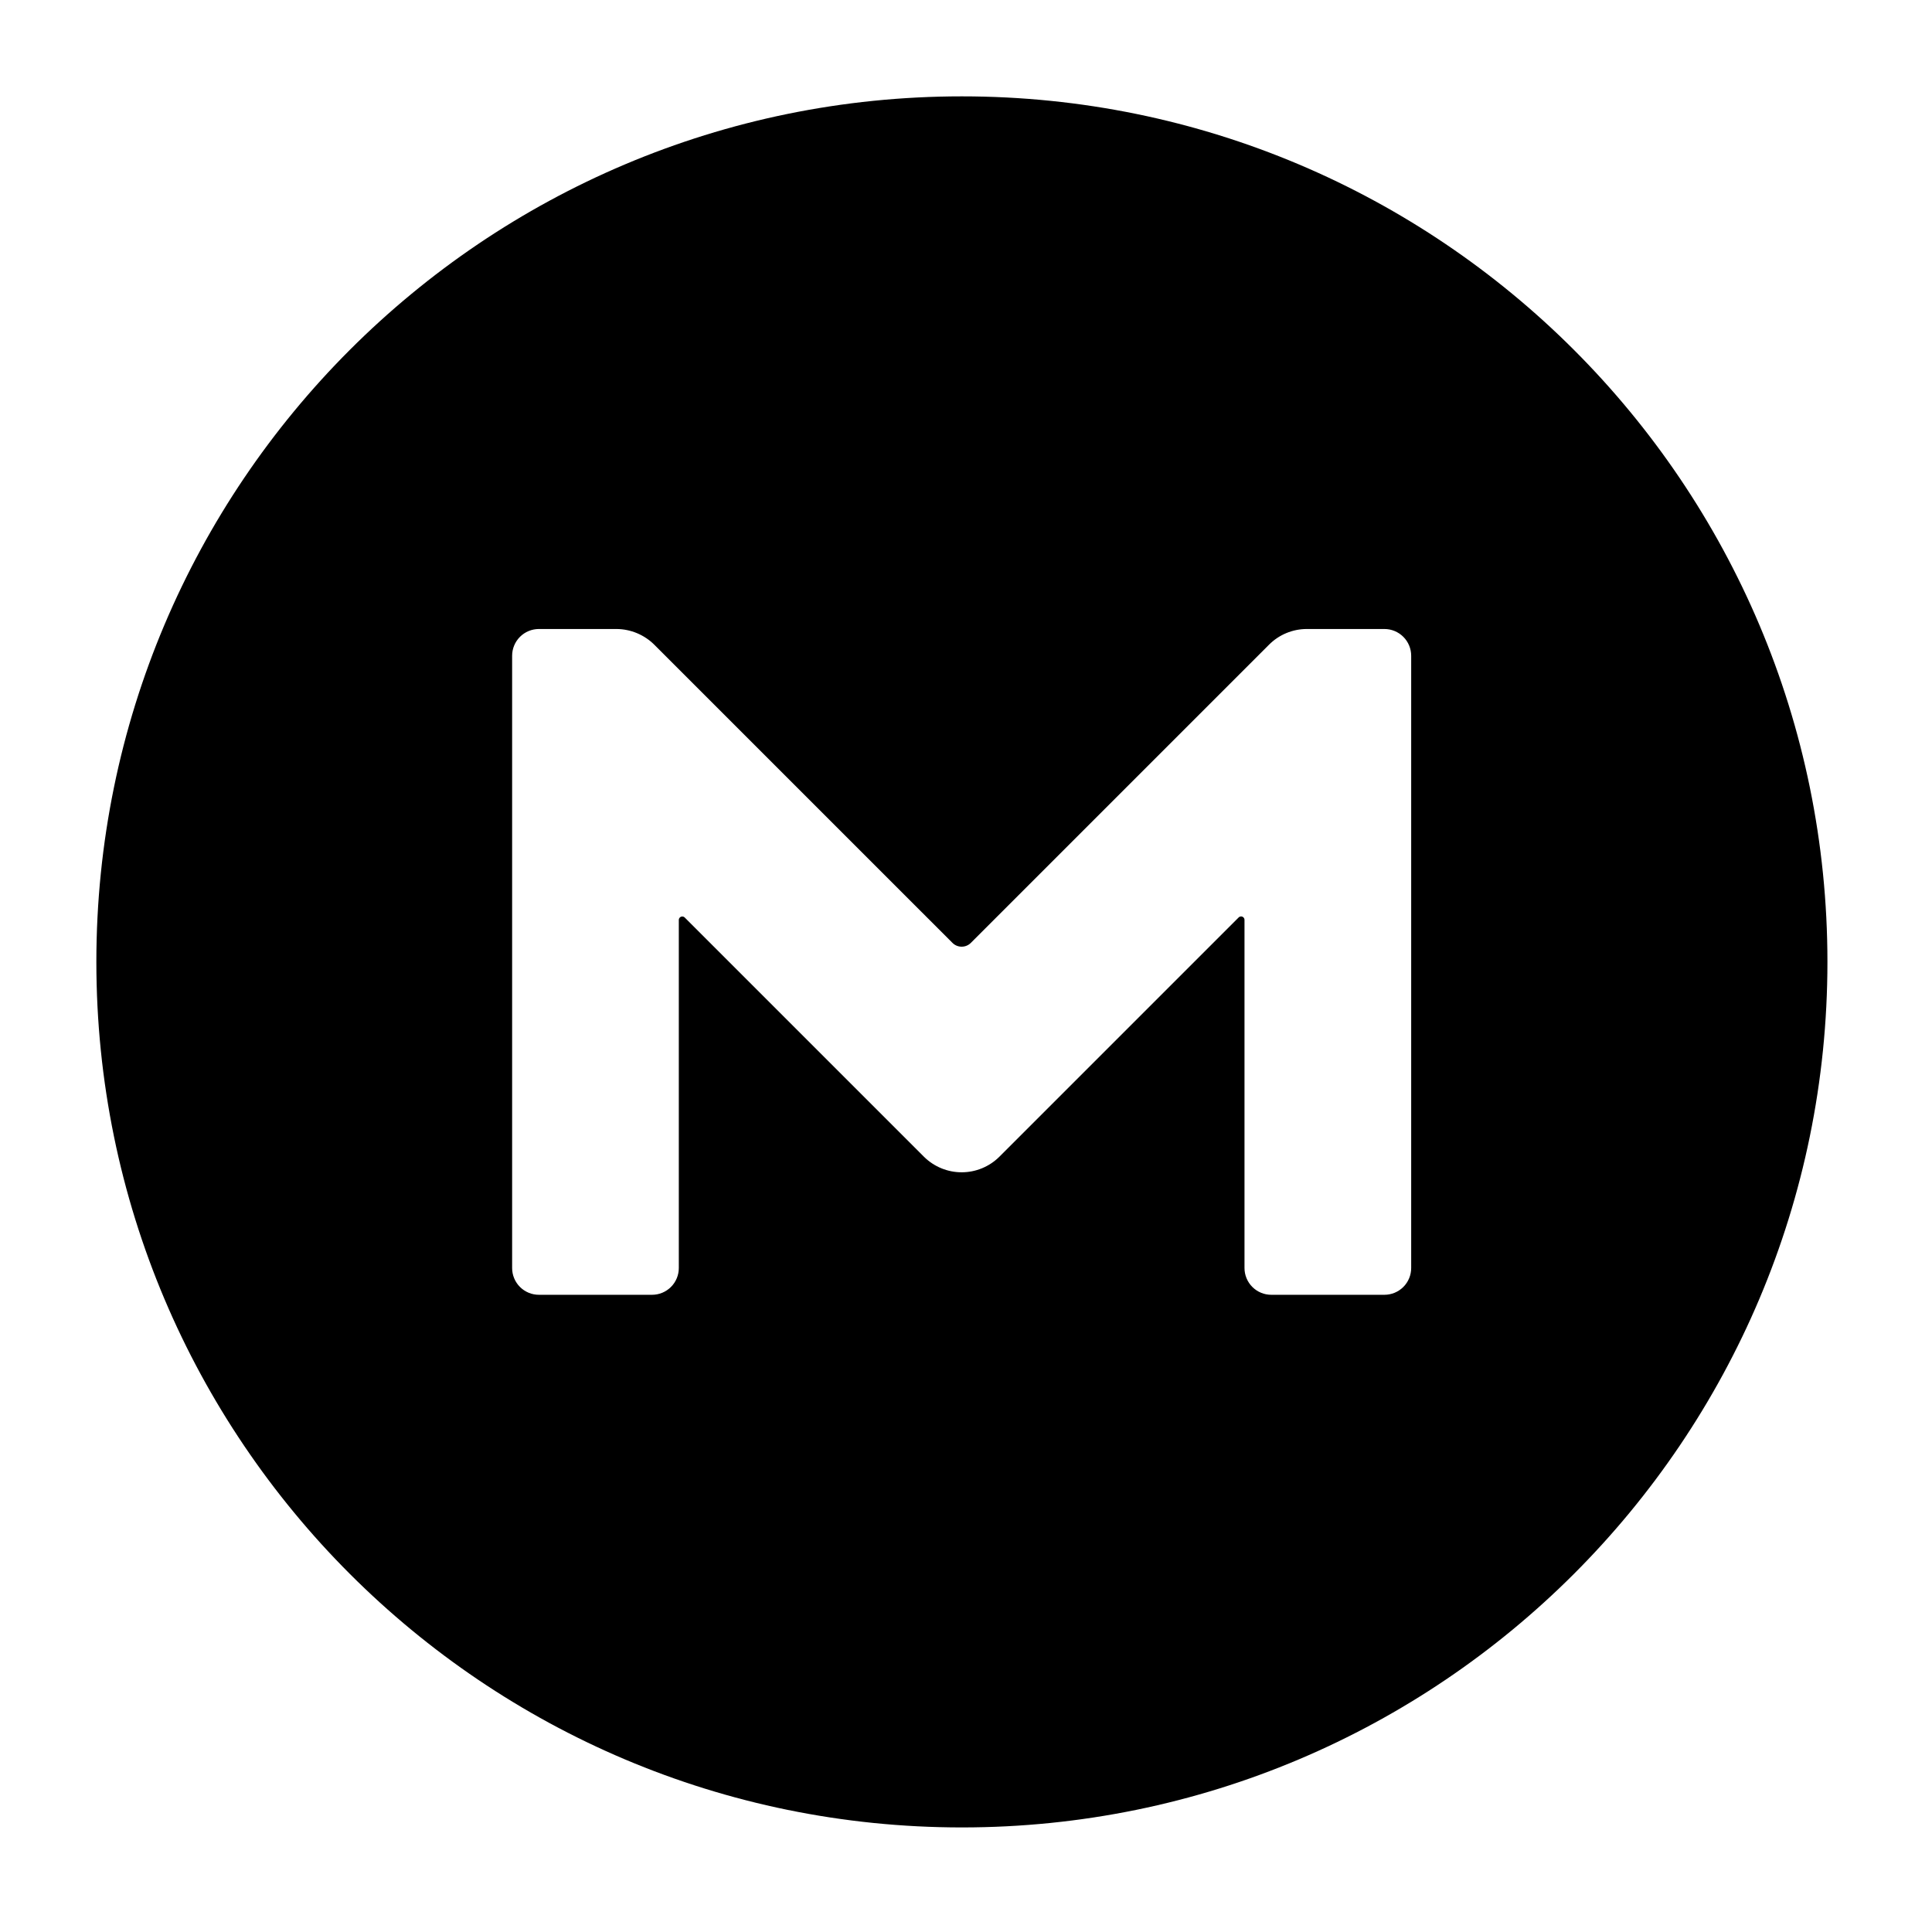
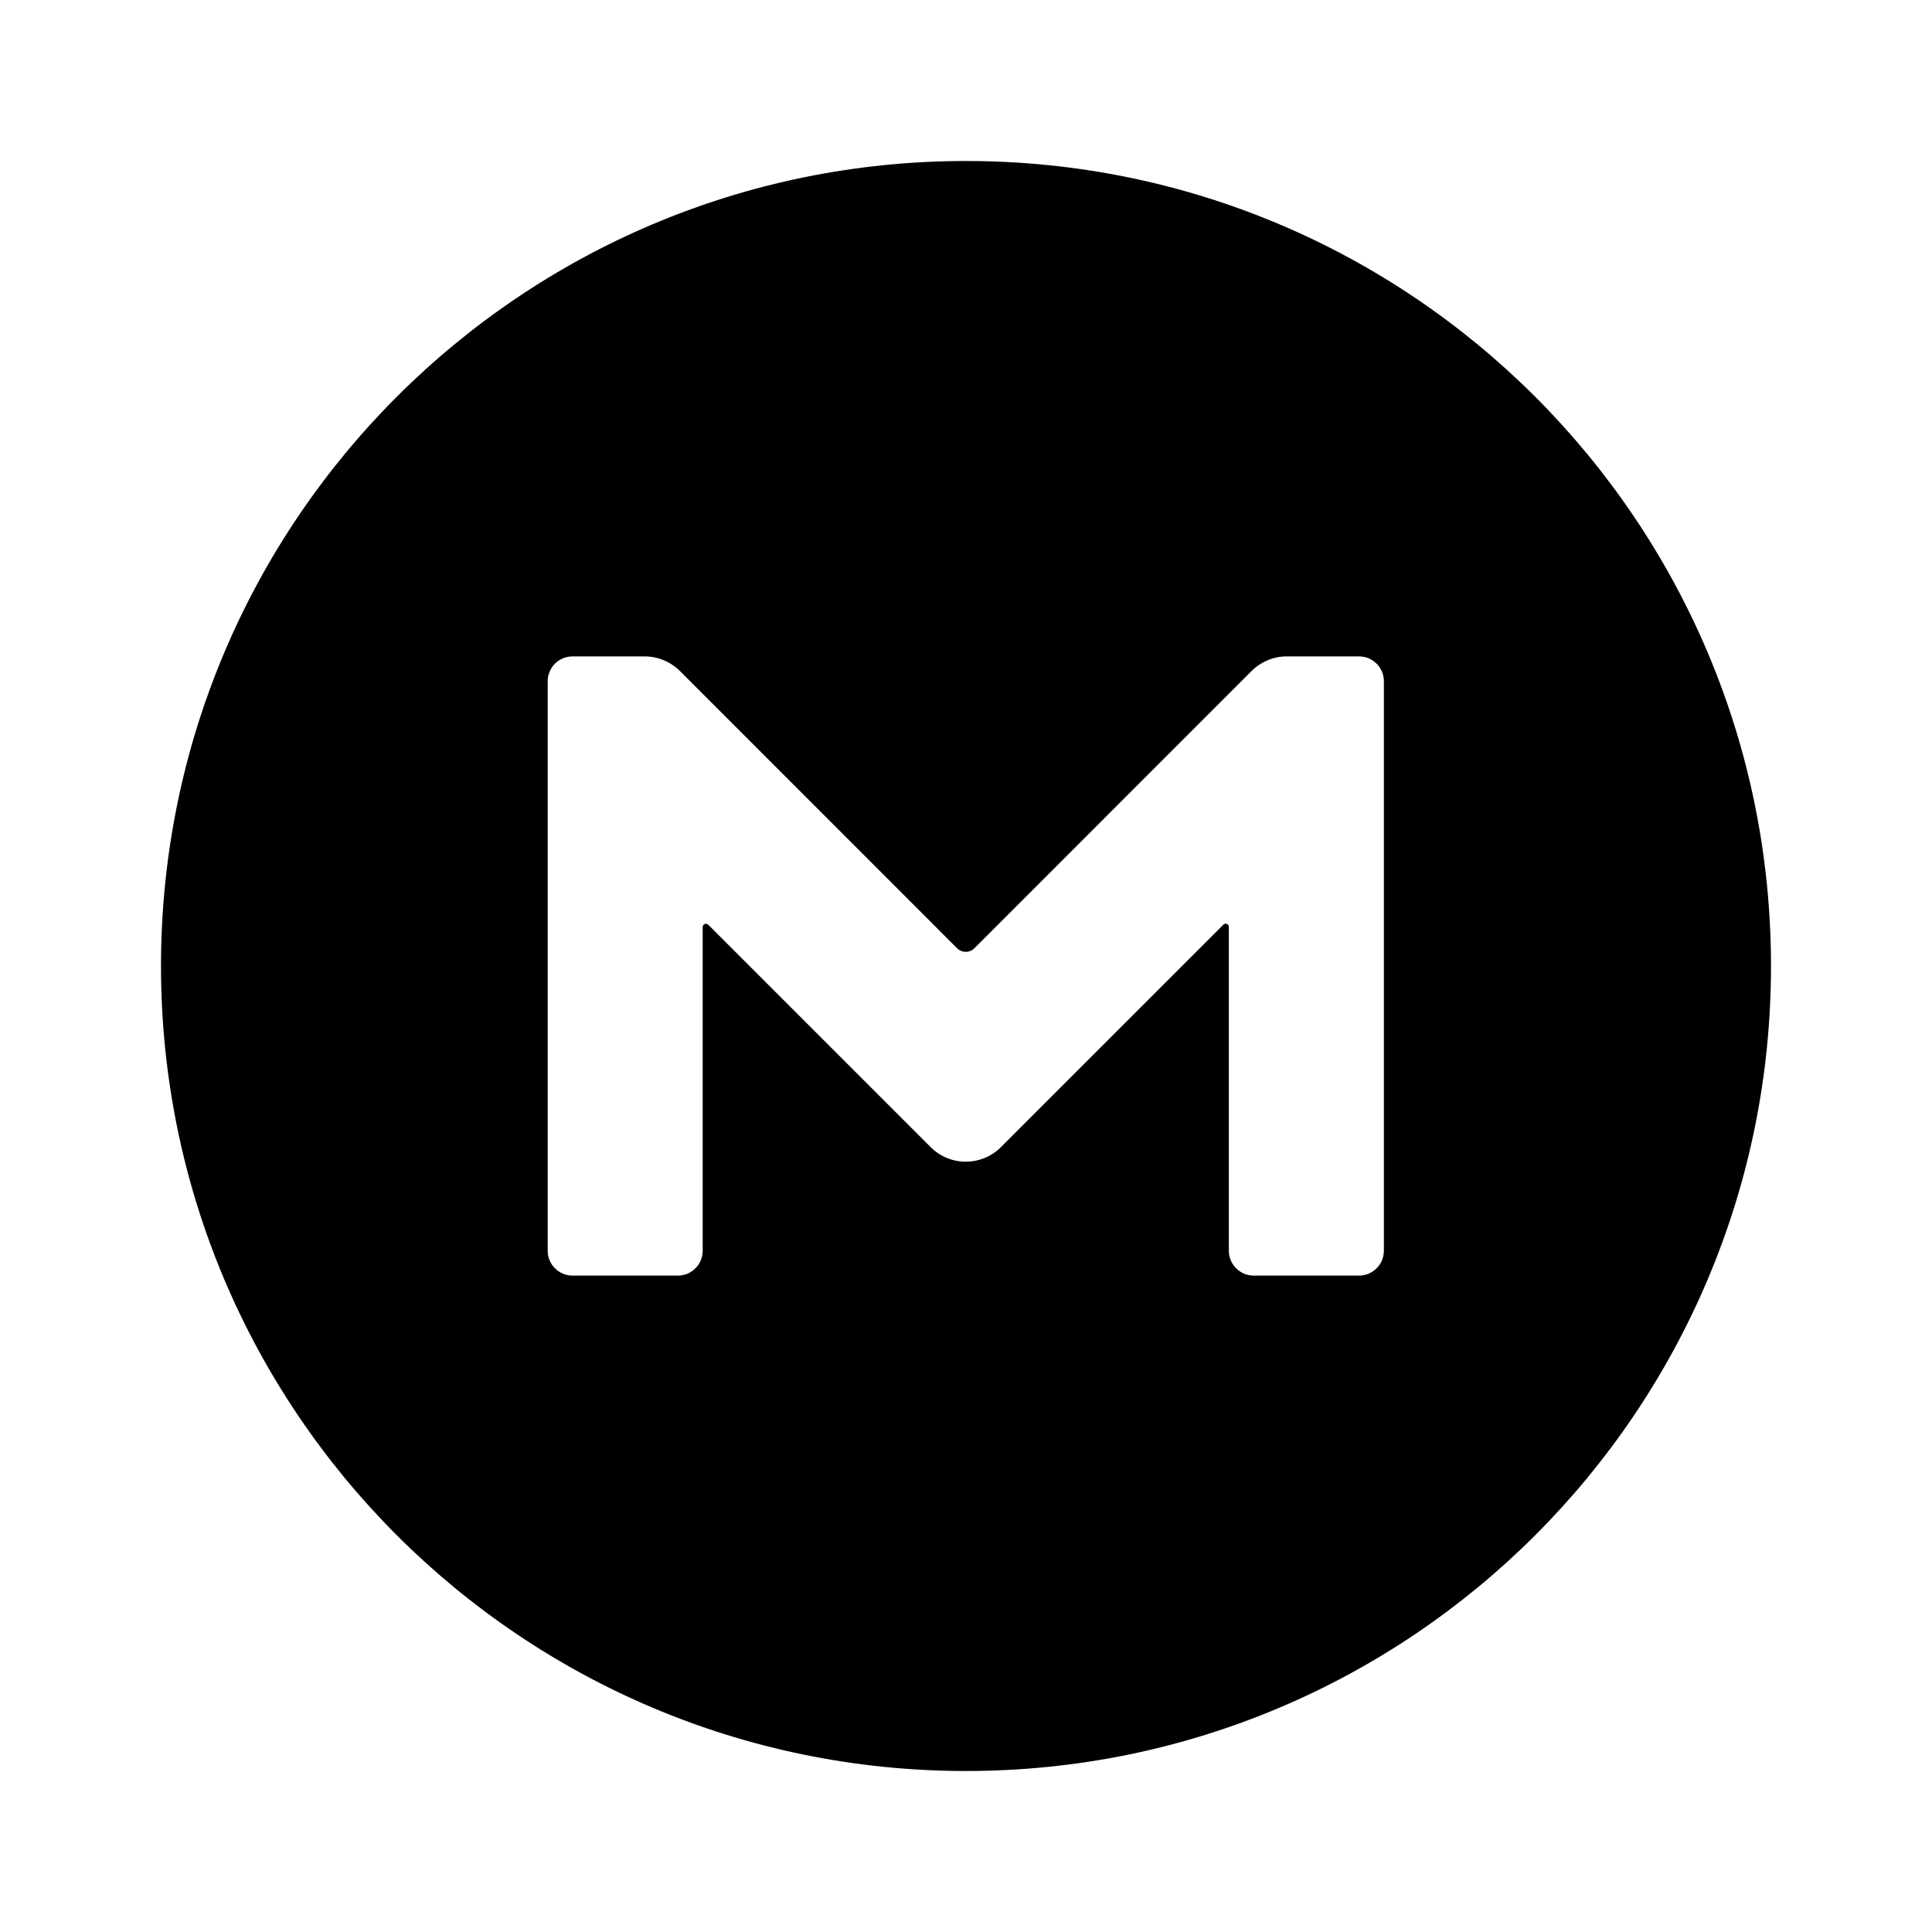
- <svg xmlns="http://www.w3.org/2000/svg" height="24px" viewBox="0 0 24 24" width="24px" fill="currentColor">
-   <g transform="scale(0.042) translate(28.5, 28.5)">
-     <path d="M256 0C114.612 0 0 114.612 0 256C0 397.388 114.612 512 256 512C397.388 512 512 397.388 512 256C512 114.612 397.388 0 256 0ZM388.887 346.528C388.889 347.57 388.685 348.603 388.287 349.566C387.889 350.529 387.305 351.405 386.568 352.142C385.831 352.879 384.956 353.463 383.992 353.861C383.029 354.259 381.997 354.463 380.954 354.462H347.52C346.478 354.463 345.445 354.259 344.482 353.861C343.519 353.463 342.643 352.879 341.906 352.142C341.169 351.405 340.585 350.53 340.187 349.566C339.789 348.603 339.585 347.57 339.586 346.528V243.533C339.58 243.339 339.518 243.15 339.408 242.99C339.298 242.83 339.144 242.706 338.964 242.631C338.785 242.556 338.588 242.535 338.397 242.569C338.205 242.603 338.028 242.692 337.886 242.825L267.05 313.66C264.089 316.587 260.093 318.229 255.929 318.229C251.765 318.229 247.769 316.587 244.808 313.66L173.973 242.825C173.828 242.698 173.651 242.615 173.462 242.584C173.273 242.553 173.079 242.576 172.902 242.65C172.725 242.724 172.572 242.845 172.461 243.002C172.349 243.158 172.284 243.342 172.272 243.533V346.527C172.274 347.57 172.07 348.602 171.672 349.566C171.274 350.529 170.69 351.404 169.953 352.141C169.216 352.879 168.34 353.463 167.377 353.861C166.414 354.259 165.381 354.463 164.339 354.462H130.905C129.862 354.463 128.83 354.259 127.866 353.861C126.903 353.463 126.028 352.879 125.291 352.142C124.554 351.405 123.969 350.53 123.571 349.566C123.173 348.603 122.969 347.57 122.971 346.528V165.472C122.969 164.43 123.173 163.397 123.571 162.434C123.969 161.471 124.554 160.595 125.291 159.858C126.028 159.121 126.903 158.537 127.866 158.139C128.829 157.741 129.862 157.537 130.904 157.538H153.855C158.054 157.568 162.074 159.247 165.047 162.214L253.167 250.333C253.526 250.703 253.955 250.997 254.43 251.198C254.904 251.399 255.414 251.502 255.929 251.502C256.445 251.502 256.955 251.399 257.429 251.198C257.904 250.997 258.333 250.703 258.692 250.333L346.811 162.213C348.276 160.733 350.019 159.558 351.94 158.756C353.861 157.954 355.922 157.54 358.003 157.539H380.954C381.997 157.537 383.029 157.741 383.992 158.139C384.955 158.537 385.831 159.122 386.568 159.859C387.305 160.596 387.889 161.471 388.287 162.434C388.685 163.397 388.889 164.43 388.887 165.472V346.528Z" />
-   </g>
+ <svg xmlns="http://www.w3.org/2000/svg" width="24" height="24" viewBox="0 0 24 24">
+   <path d="M12 2C6.477 2 2 6.477 2 12C2 17.523 6.477 22 12 22C17.523 22 22 17.523 22 12C22 6.477 17.523 2 12 2ZM17.191 15.536C17.191 15.577 17.183 15.617 17.168 15.655C17.152 15.693 17.129 15.727 17.1 15.755C17.072 15.784 17.037 15.807 17 15.823C16.962 15.838 16.922 15.846 16.881 15.846H15.575C15.534 15.846 15.494 15.838 15.456 15.823C15.419 15.807 15.384 15.784 15.356 15.755C15.327 15.727 15.304 15.693 15.289 15.655C15.273 15.617 15.265 15.577 15.265 15.536V11.513C15.265 11.505 15.262 11.498 15.258 11.492C15.254 11.486 15.248 11.481 15.241 11.478C15.234 11.475 15.226 11.474 15.219 11.475C15.211 11.477 15.204 11.48 15.199 11.485L12.432 14.252C12.316 14.367 12.16 14.431 11.997 14.431C11.835 14.431 11.678 14.367 11.563 14.252L8.796 11.485C8.79 11.48 8.783 11.477 8.776 11.476C8.768 11.475 8.761 11.476 8.754 11.479C8.747 11.481 8.741 11.486 8.737 11.492C8.732 11.498 8.73 11.505 8.729 11.513V15.536C8.729 15.577 8.721 15.617 8.706 15.655C8.69 15.693 8.668 15.727 8.639 15.755C8.61 15.784 8.576 15.807 8.538 15.823C8.501 15.838 8.46 15.846 8.419 15.846H7.113C7.073 15.846 7.032 15.838 6.995 15.823C6.957 15.807 6.923 15.784 6.894 15.755C6.865 15.727 6.843 15.693 6.827 15.655C6.811 15.617 6.803 15.577 6.804 15.536V8.464C6.803 8.423 6.811 8.383 6.827 8.345C6.843 8.307 6.865 8.273 6.894 8.244C6.923 8.216 6.957 8.193 6.995 8.177C7.032 8.162 7.073 8.154 7.113 8.154H8.01C8.174 8.155 8.331 8.221 8.447 8.336L11.889 11.779C11.903 11.793 11.92 11.805 11.939 11.812C11.957 11.82 11.977 11.824 11.997 11.824C12.017 11.824 12.037 11.82 12.056 11.812C12.074 11.805 12.091 11.793 12.105 11.779L15.547 8.336C15.604 8.279 15.673 8.233 15.748 8.201C15.823 8.17 15.903 8.154 15.985 8.154H16.881C16.922 8.154 16.962 8.162 17 8.177C17.037 8.193 17.072 8.216 17.1 8.244C17.129 8.273 17.152 8.307 17.168 8.345C17.183 8.383 17.191 8.423 17.191 8.464V15.536Z" />
</svg>
